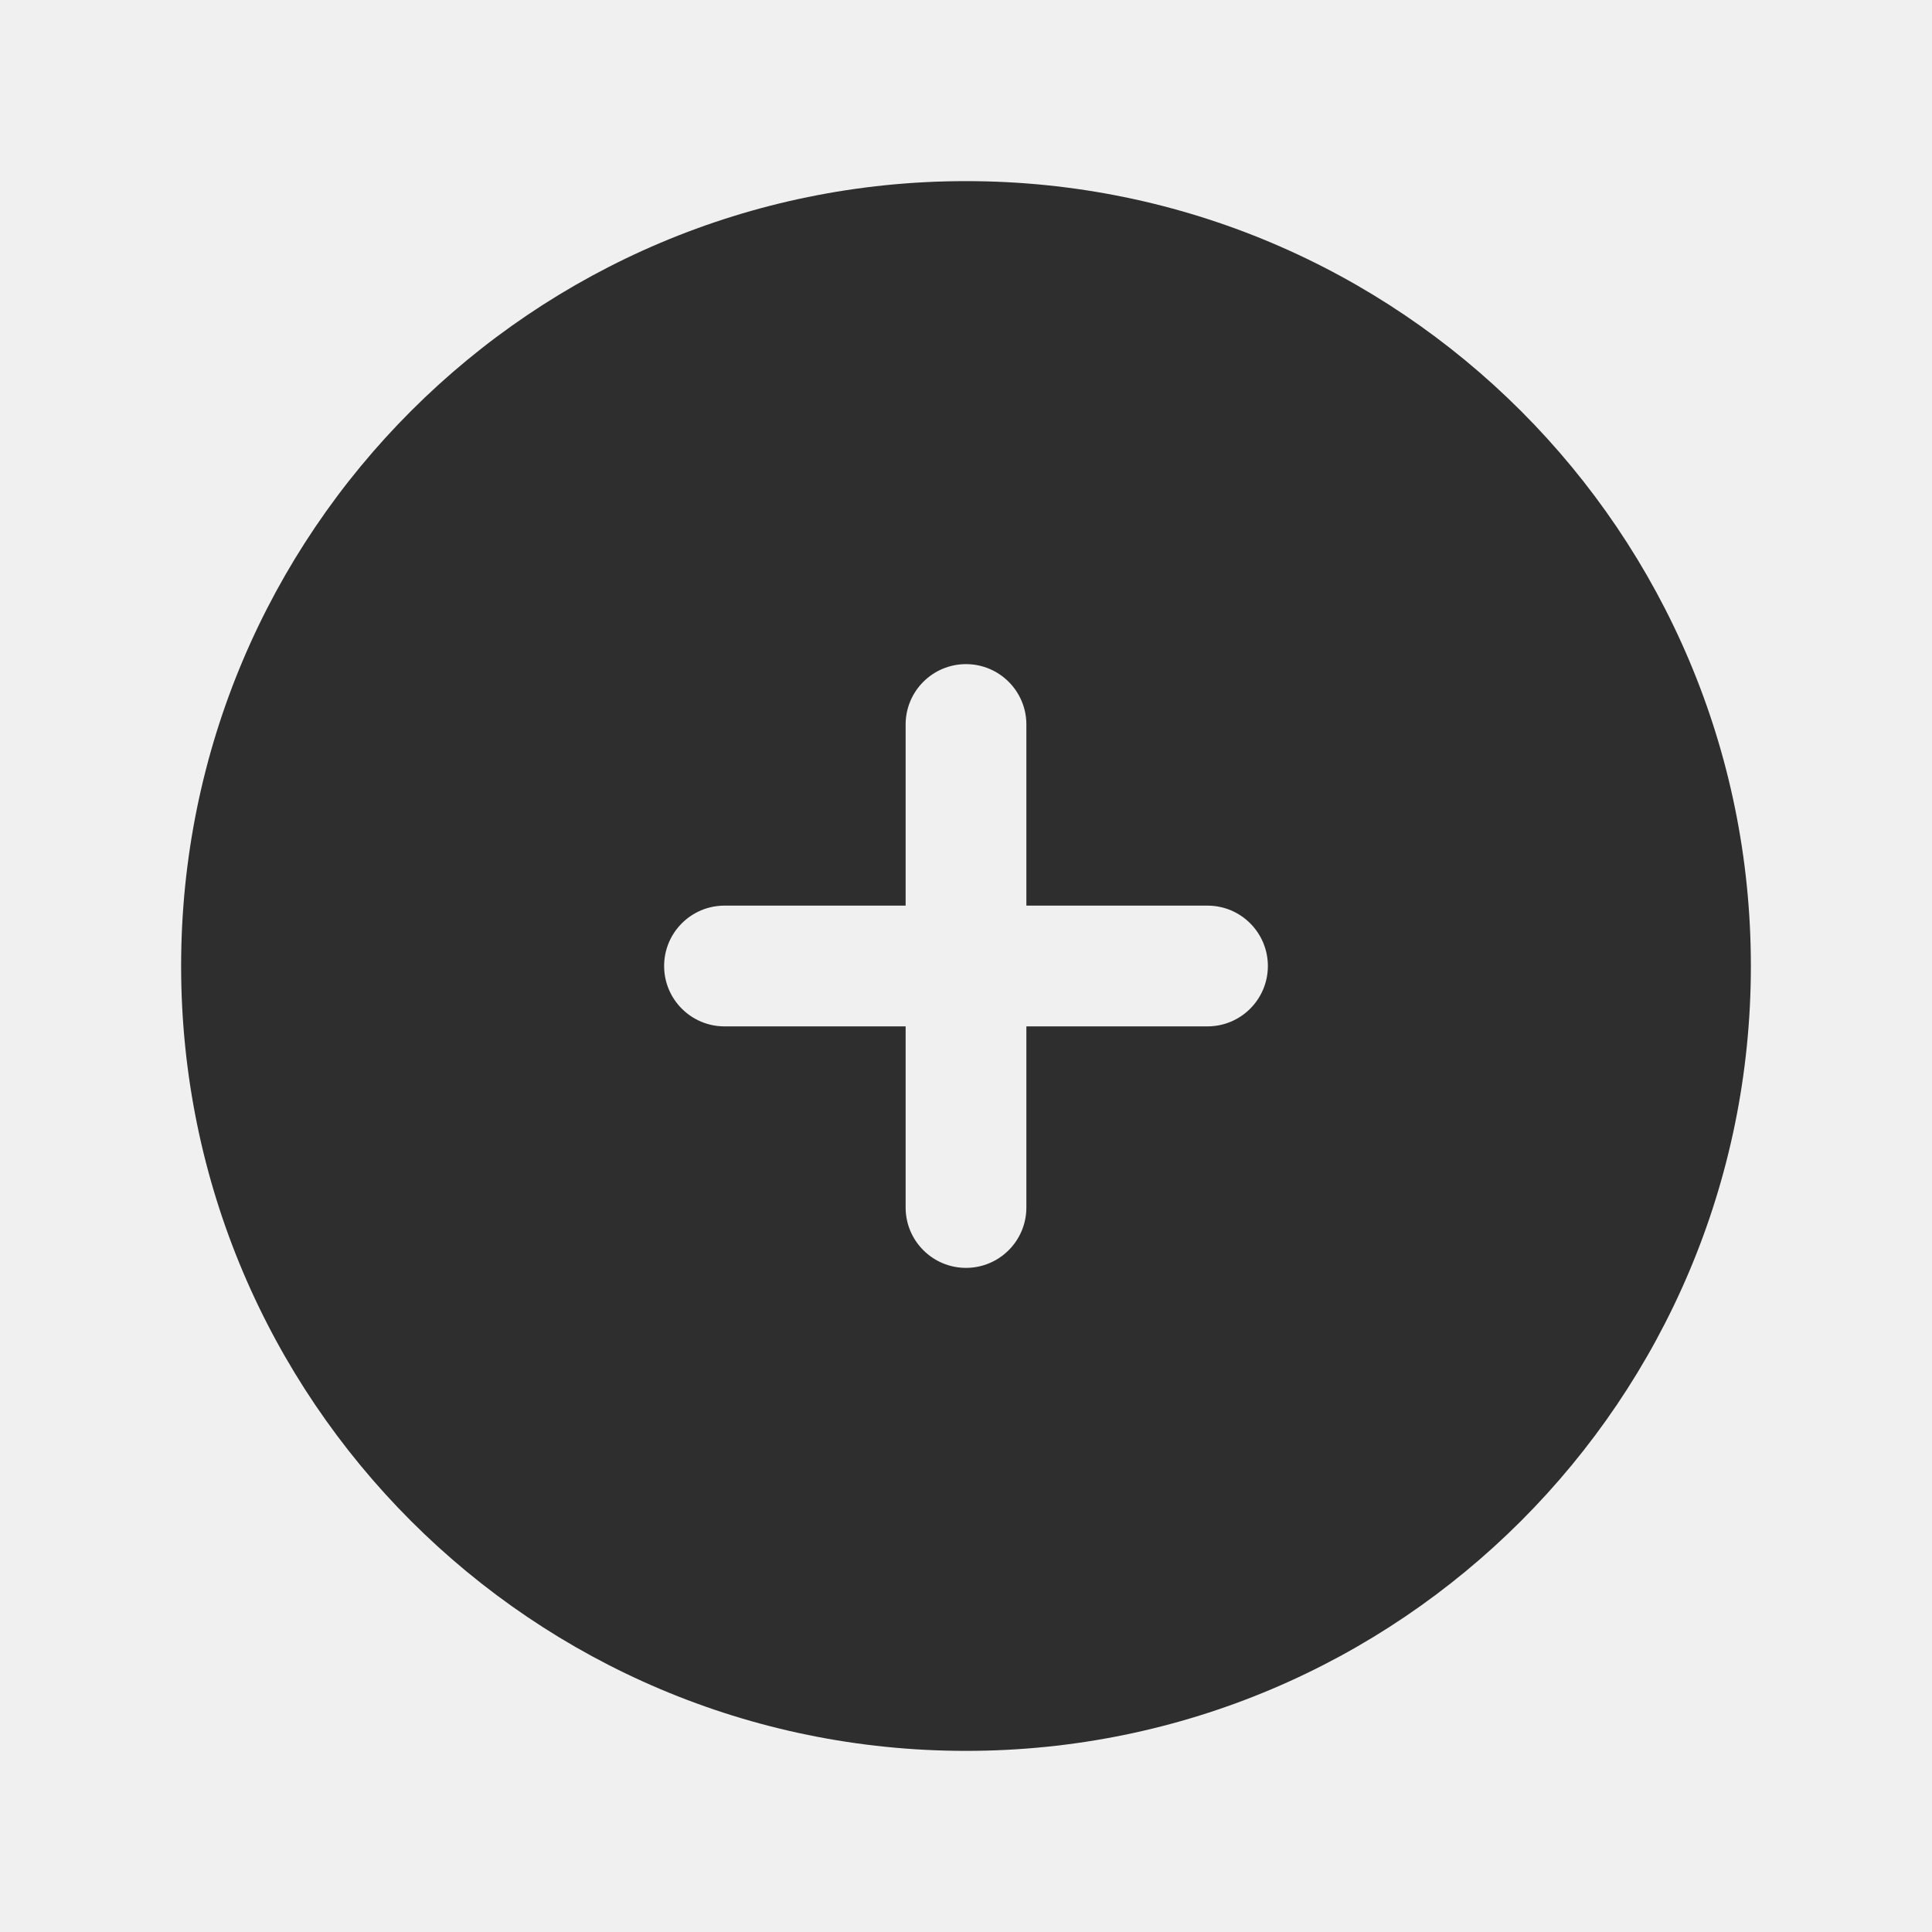
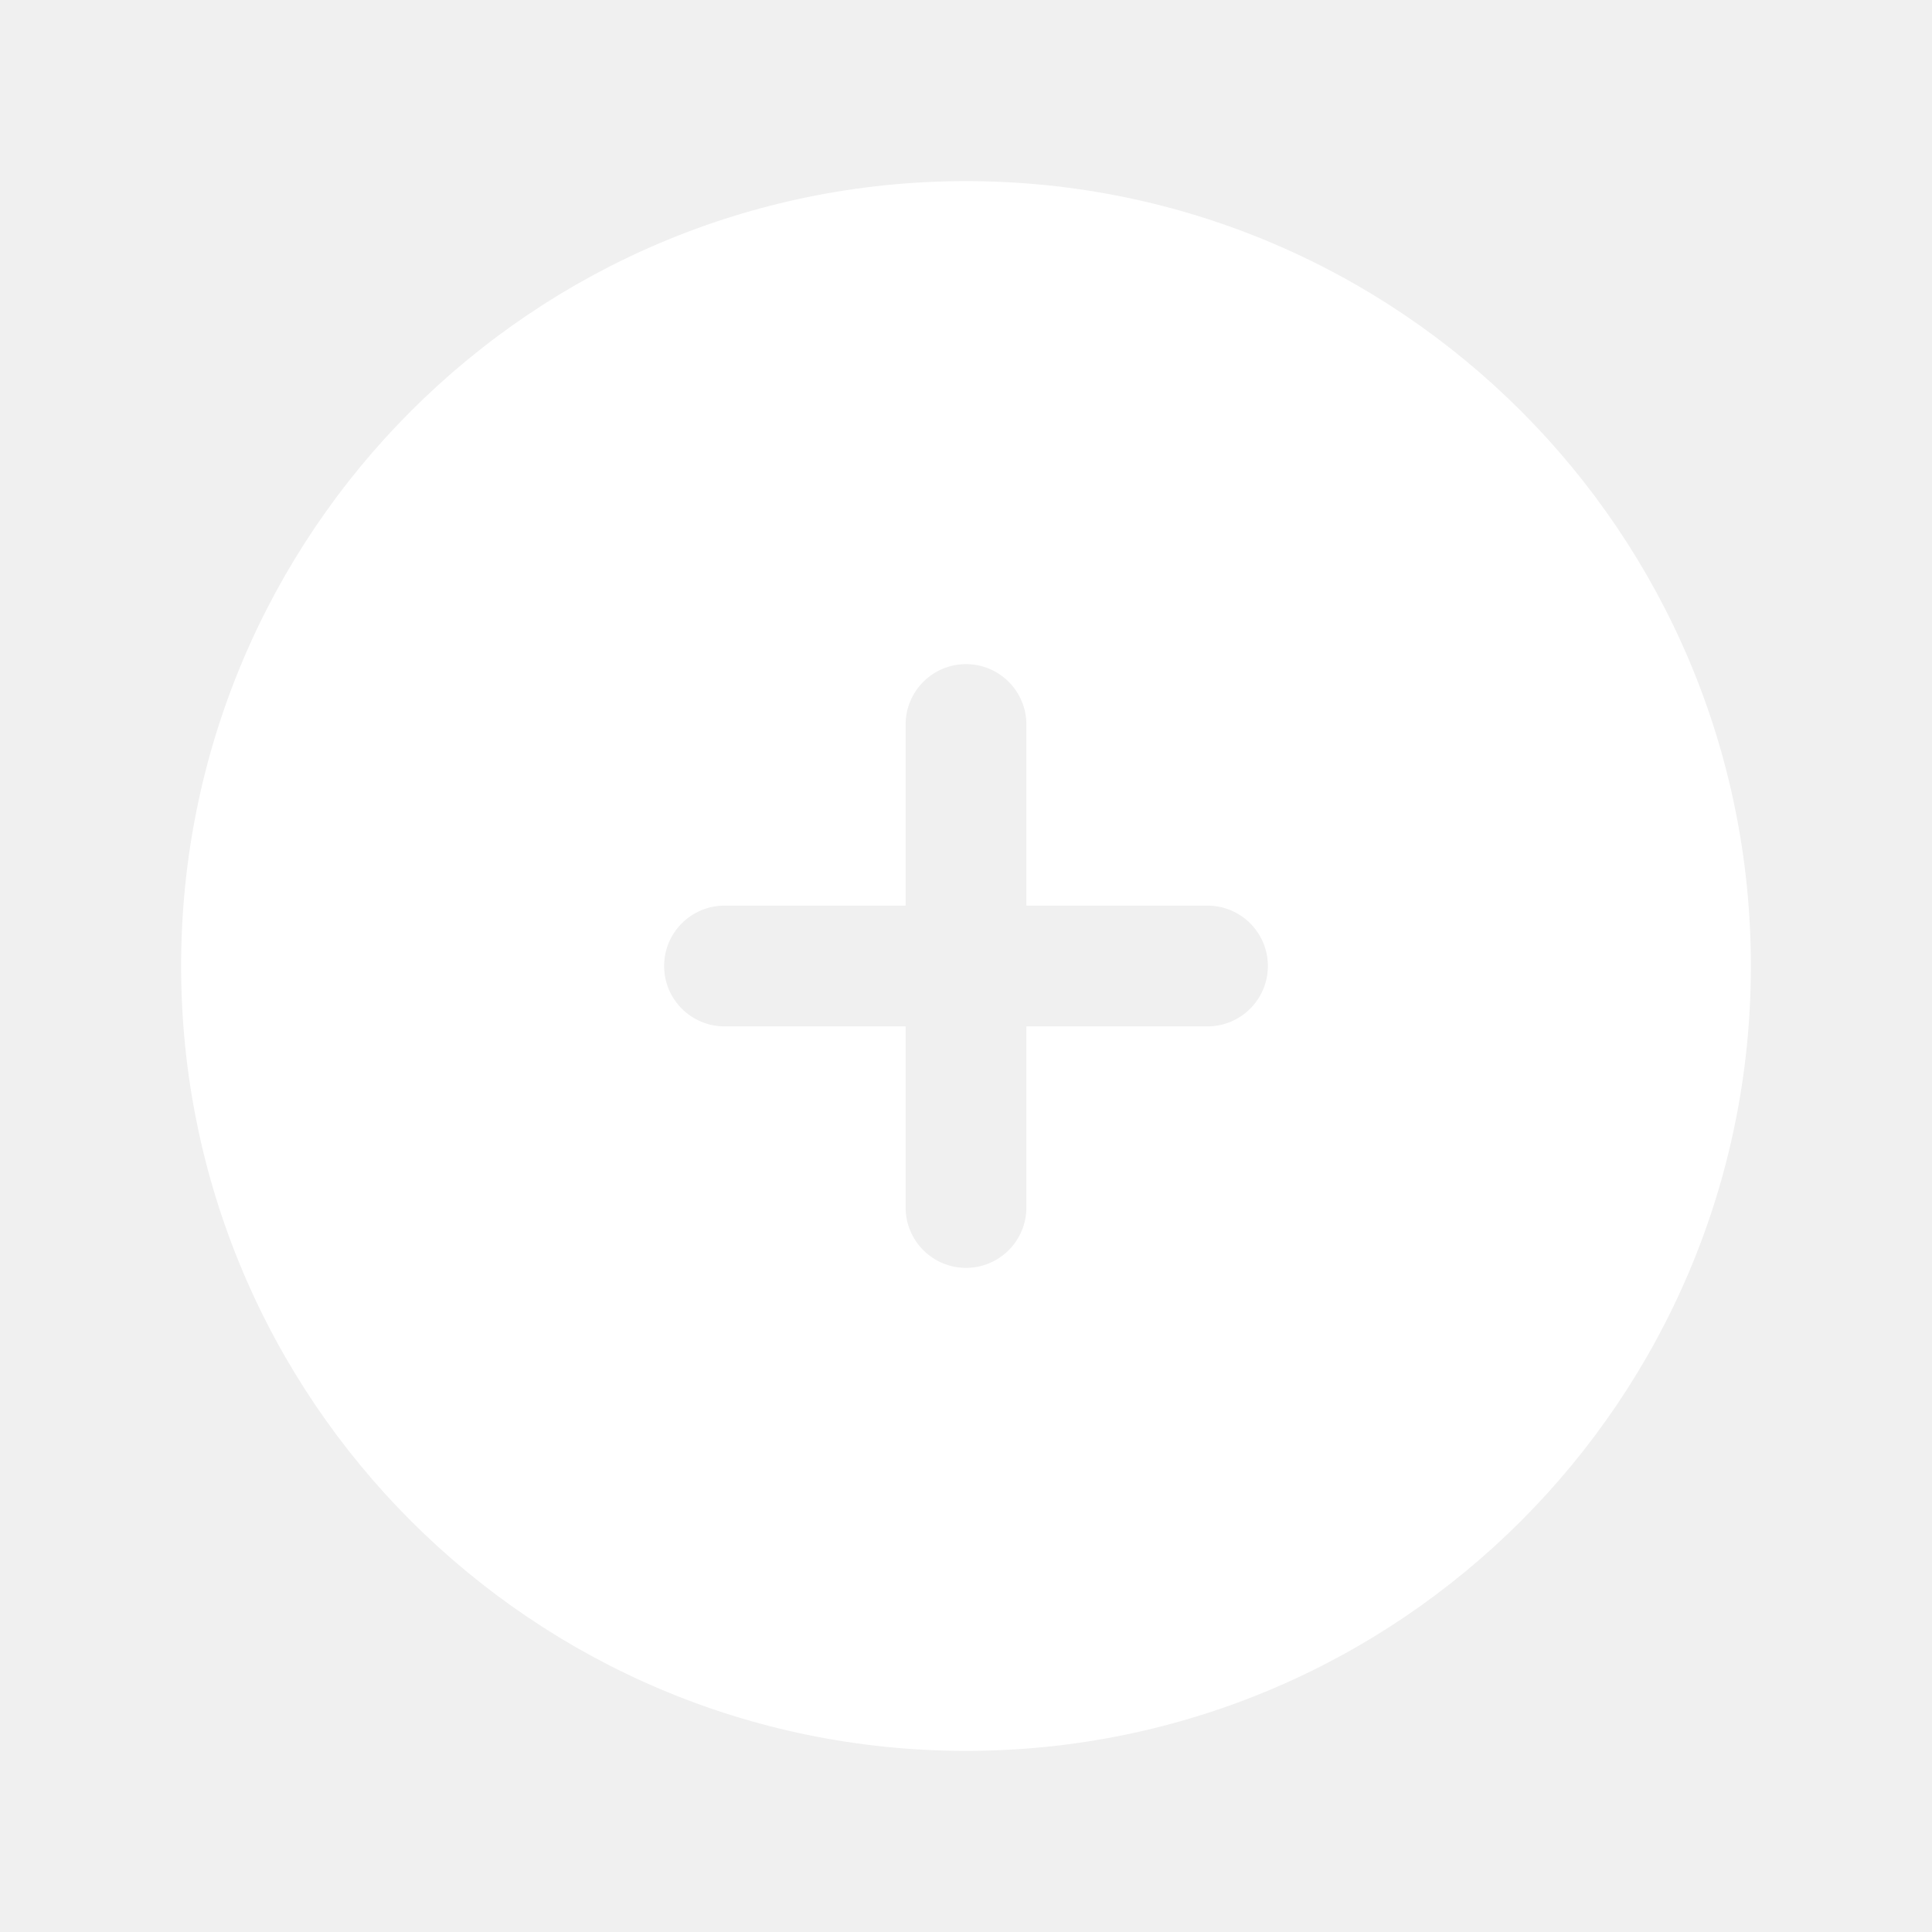
<svg xmlns="http://www.w3.org/2000/svg" width="48" height="48" viewBox="0 0 48 48" fill="none">
-   <path fill-rule="evenodd" clip-rule="evenodd" d="M24 4.5C13.23 4.5 4.5 13.23 4.5 24C4.5 34.77 13.23 43.5 24 43.5C34.77 43.5 43.5 34.77 43.5 24C43.5 13.23 34.77 4.5 24 4.5ZM25.5 18C25.5 17.172 24.828 16.5 24 16.5C23.172 16.5 22.5 17.172 22.5 18V22.5H18C17.172 22.5 16.5 23.172 16.5 24C16.5 24.828 17.172 25.5 18 25.5H22.5V30C22.5 30.828 23.172 31.5 24 31.5C24.828 31.5 25.5 30.828 25.5 30V25.5H30C30.828 25.5 31.5 24.828 31.5 24C31.5 23.172 30.828 22.5 30 22.5H25.5V18Z" fill="#2E2E2E" />
+   <path fill-rule="evenodd" clip-rule="evenodd" d="M24 4.5C13.23 4.5 4.5 13.23 4.5 24C4.5 34.77 13.23 43.5 24 43.5C34.77 43.5 43.5 34.77 43.5 24C43.5 13.23 34.77 4.5 24 4.5ZM25.5 18C25.5 17.172 24.828 16.5 24 16.5C23.172 16.5 22.5 17.172 22.5 18V22.5H18C17.172 22.5 16.5 23.172 16.5 24C16.5 24.828 17.172 25.5 18 25.5H22.5V30C22.5 30.828 23.172 31.5 24 31.5C24.828 31.5 25.5 30.828 25.5 30V25.5H30C30.828 25.5 31.5 24.828 31.5 24C31.5 23.172 30.828 22.5 30 22.5H25.5V18Z" fill="white" />
</svg>
